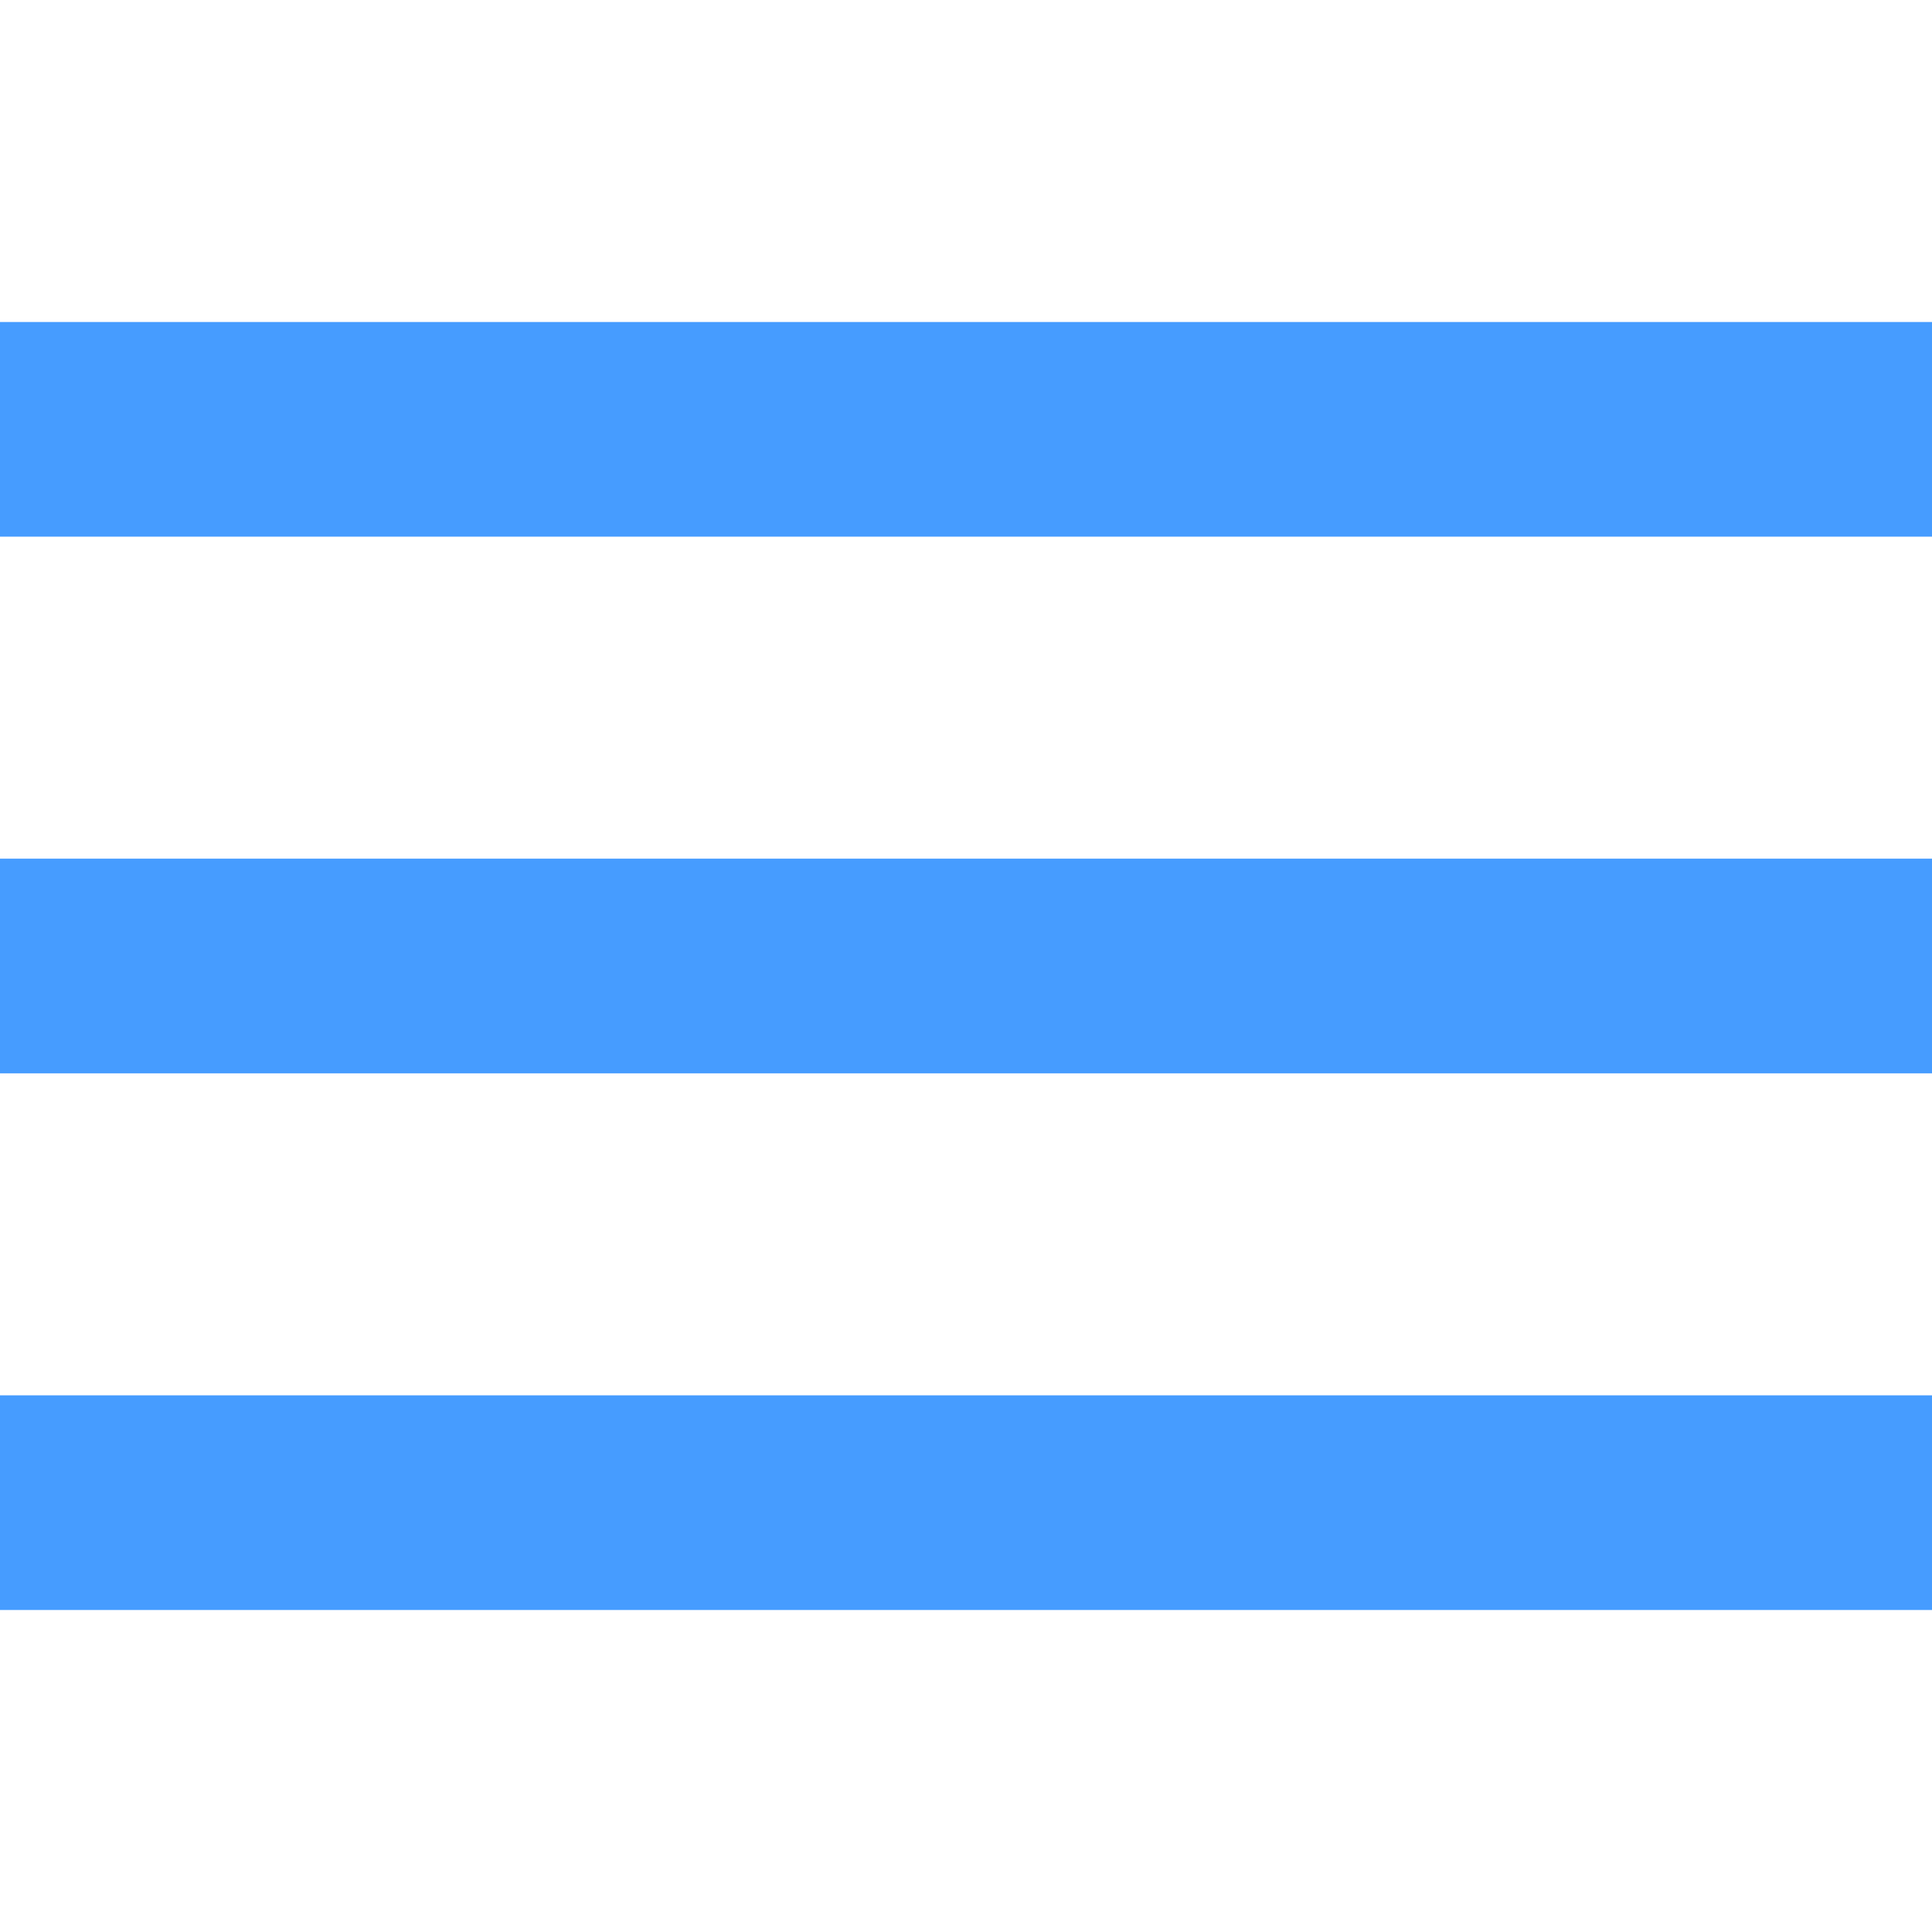
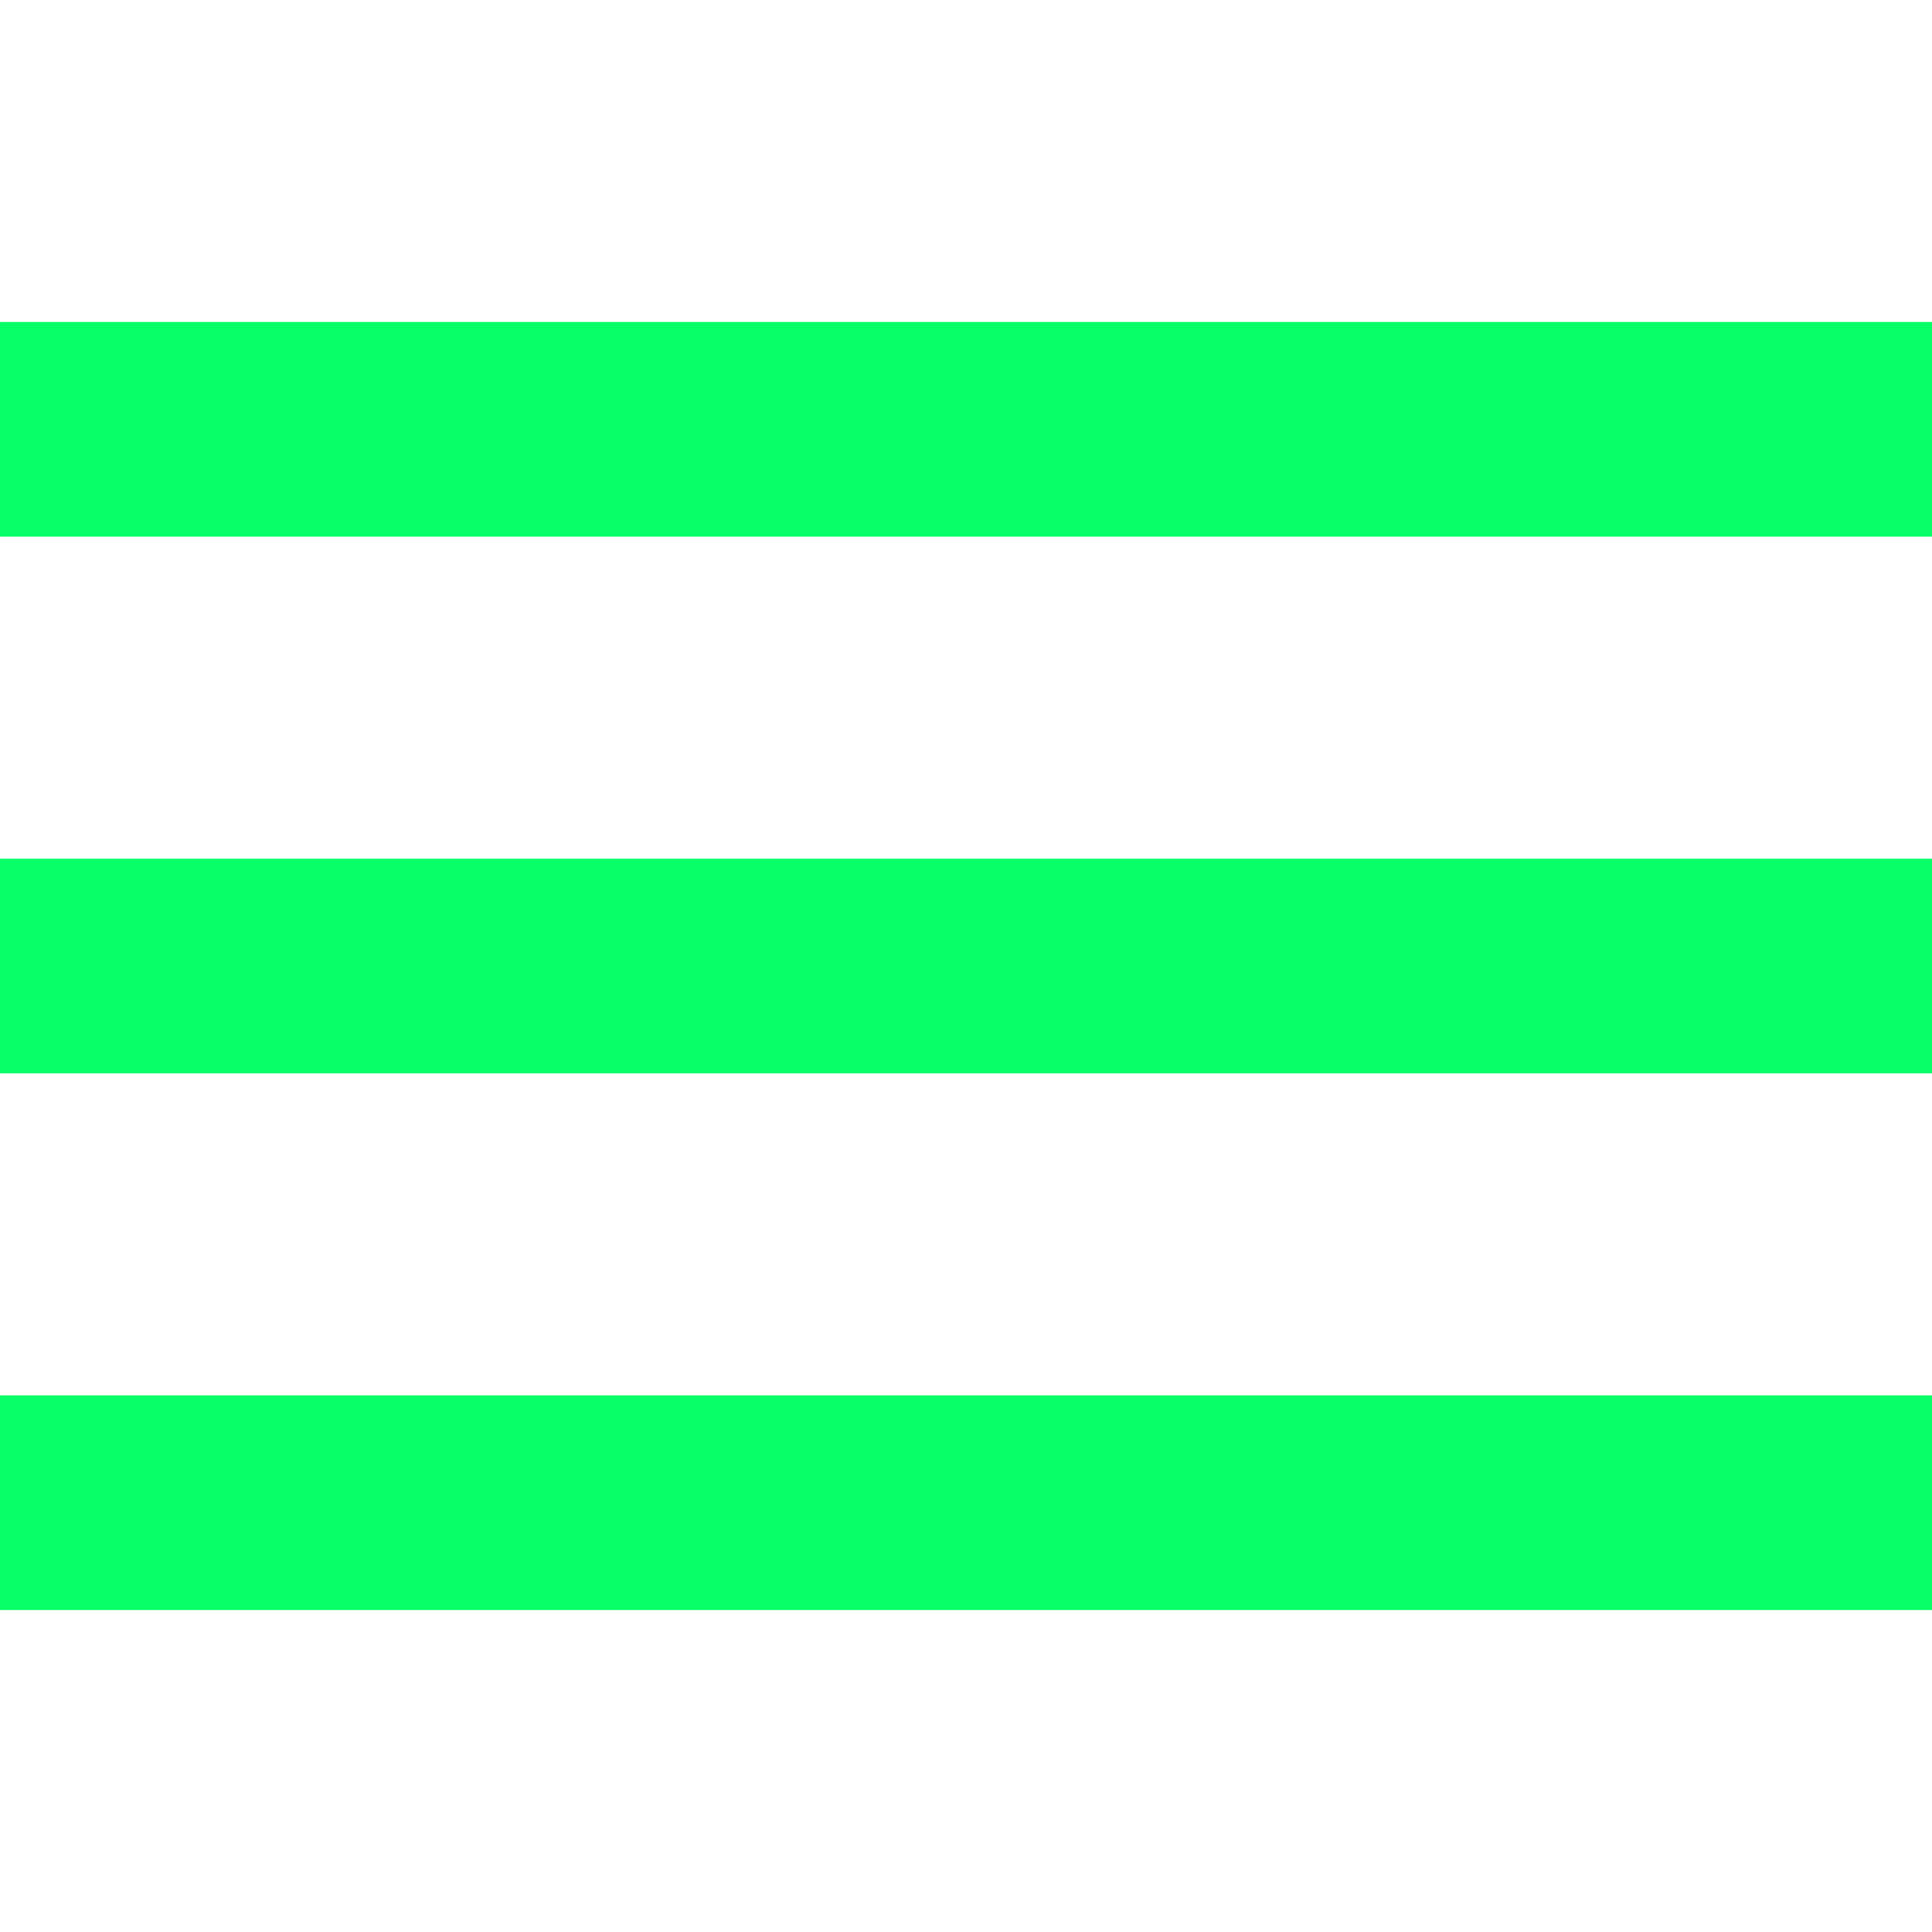
<svg xmlns="http://www.w3.org/2000/svg" version="1.1" id="Capa_1" x="0px" y="0px" width="512px" height="512px" viewBox="0 0 459 459" style="enable-background:new 0 0 459 459;" xml:space="preserve" class="hovered-paths">
  <g>
    <g>
      <g id="menu">
-         <path d="M0,382.5h459v-51H0V382.5z M0,255h459v-51H0V255z M0,76.5v51h459v-51H0z" data-original="#000000" class="hovered-path active-path" data-old_color="#000000" fill="#469CFF" />
+         <path d="M0,382.5h459v-51H0V382.5z M0,255h459v-51H0V255z M0,76.5v51h459v-51H0z" data-original="#000000" class="hovered-path active-path" data-old_color="#000000" fill="#08FF67" />
      </g>
    </g>
  </g>
</svg>
